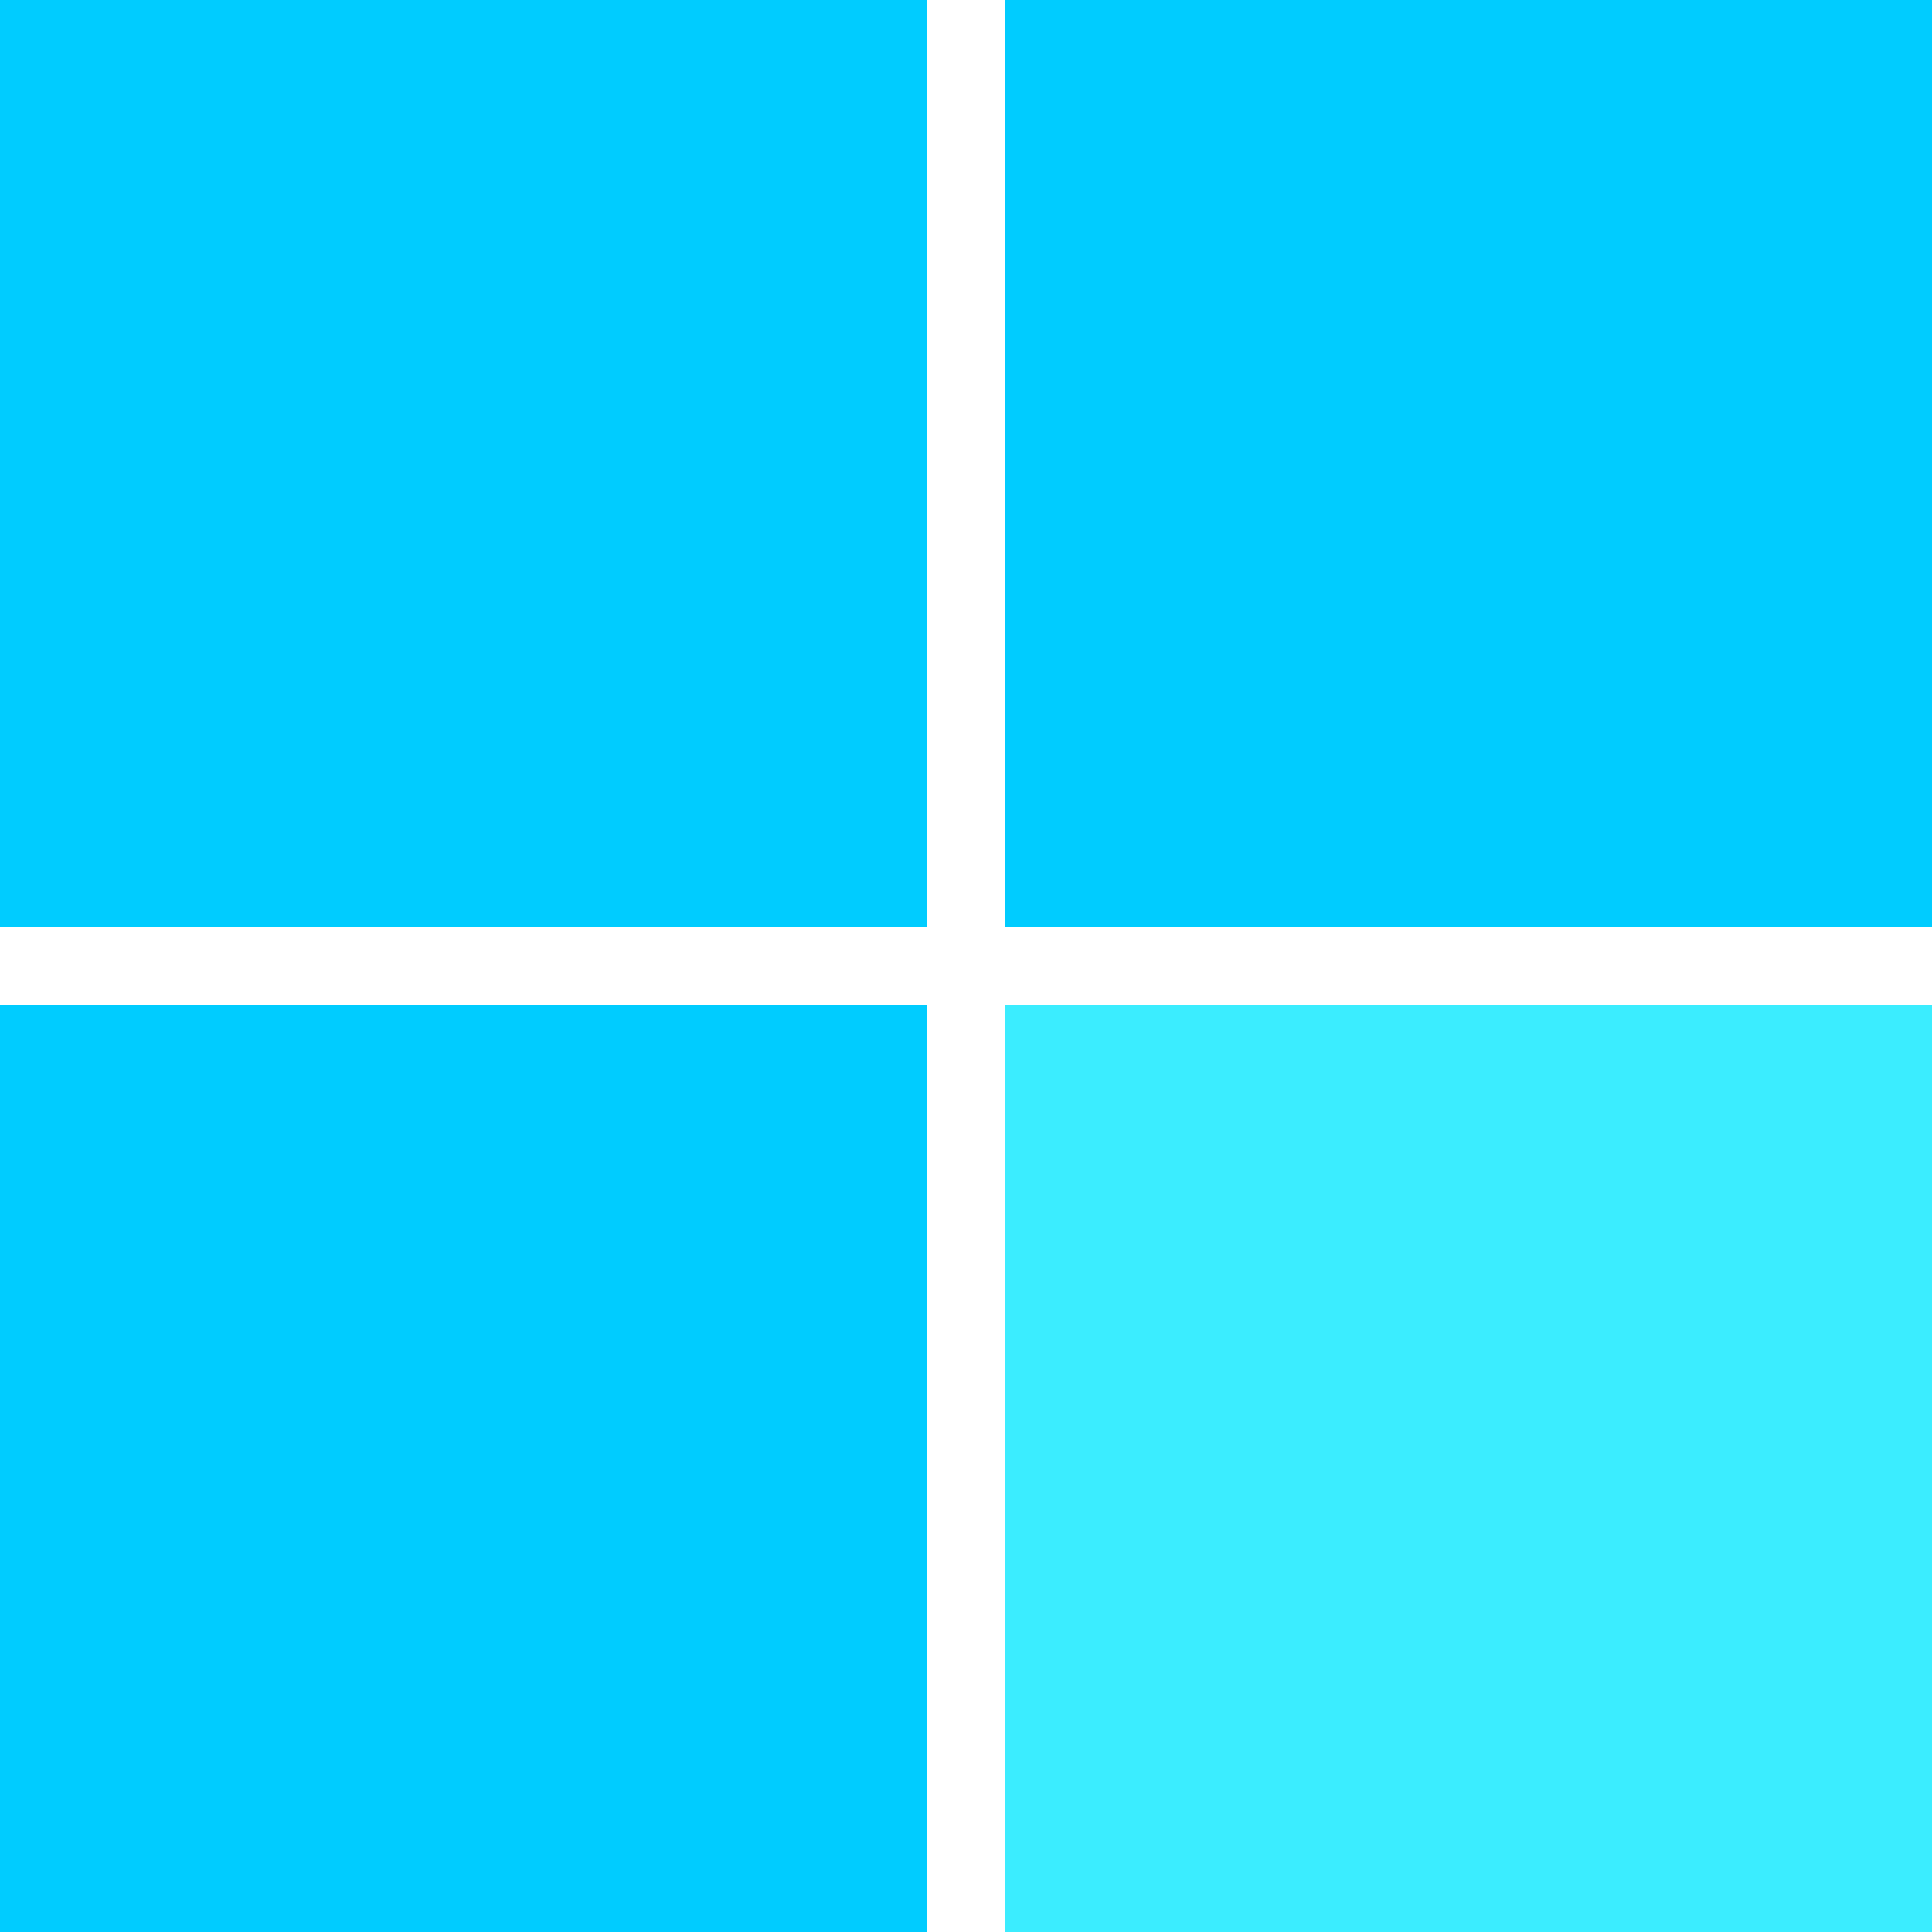
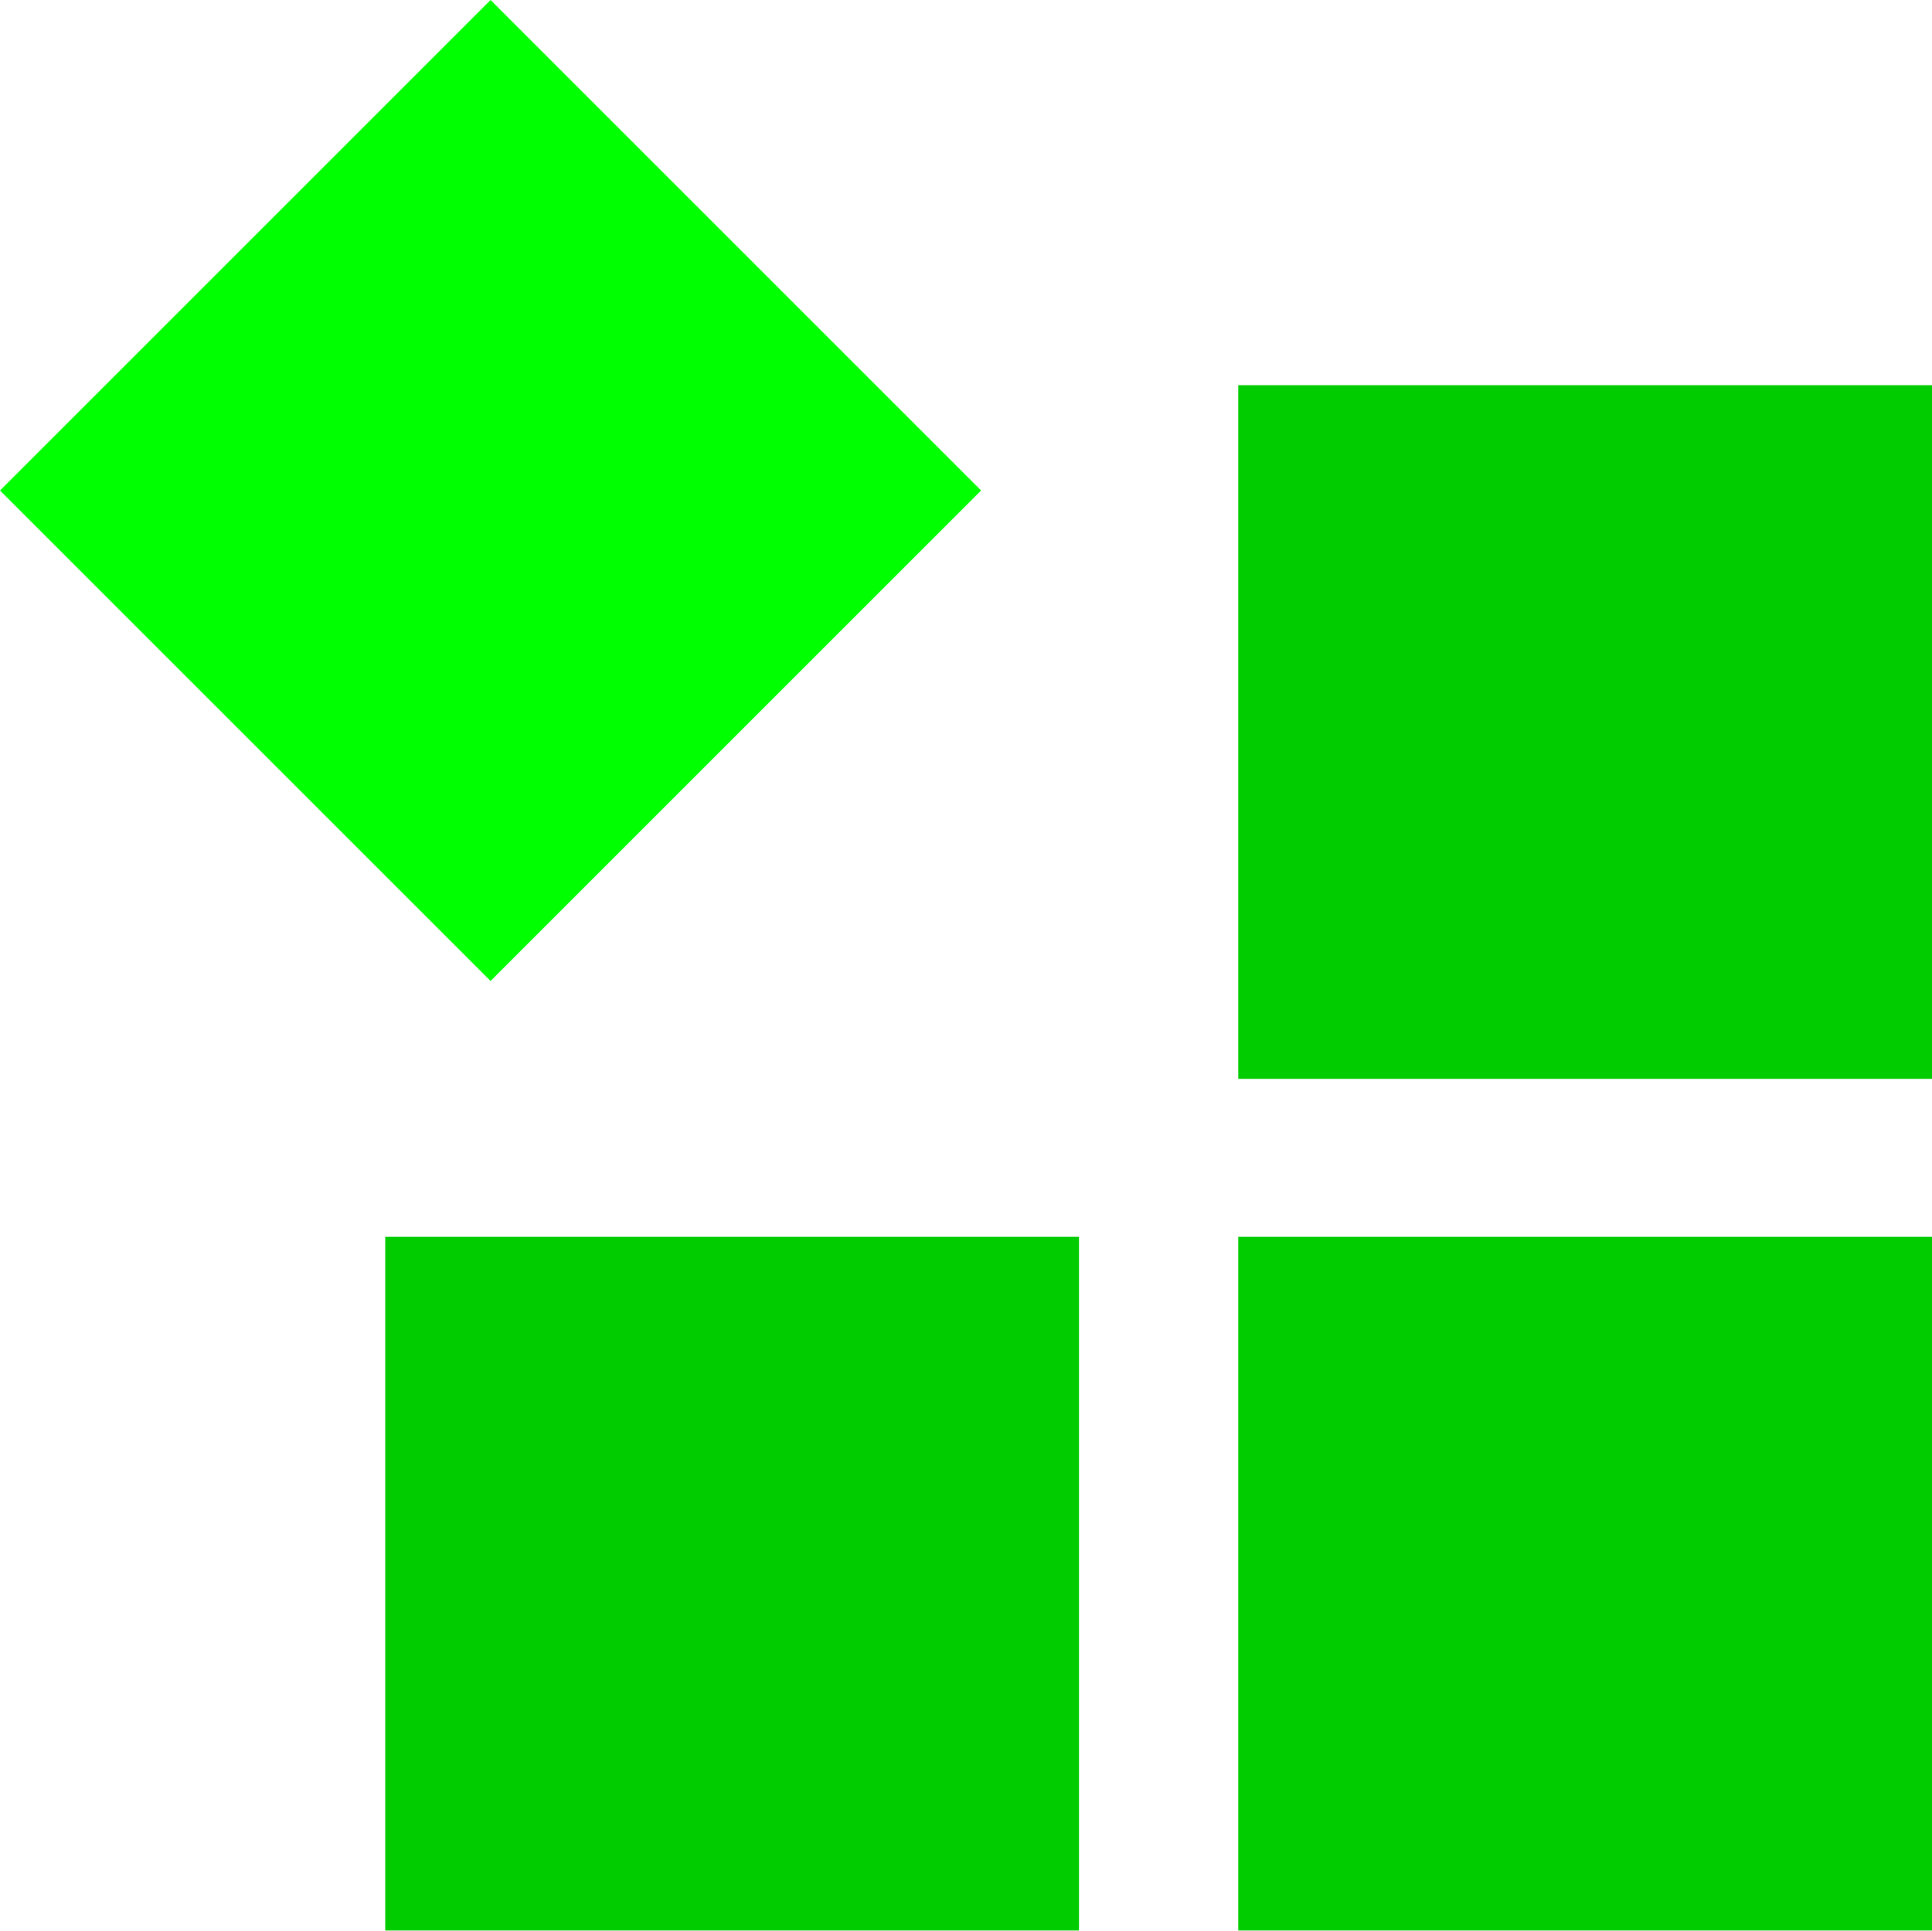
- <svg xmlns="http://www.w3.org/2000/svg" viewBox="0 0 622.1 622.1">
+ <svg xmlns="http://www.w3.org/2000/svg" viewBox="0 0 517.24 516.9">
  <defs>
-     <style>.cls-1{fill:#0cf;}.cls-2{fill:#3bedff;}</style>
+     <style>.cls-1{fill:#0c0;}.cls-2{fill:lime;}</style>
  </defs>
  <g id="Слой_2" data-name="Слой 2">
-     <g id="Слой_1-2" data-name="Слой 1">
-       <rect class="cls-1" width="298.55" height="298.55" />
-       <rect class="cls-2" x="323.55" y="323.55" width="298.55" height="298.55" />
-       <rect class="cls-1" x="323.55" width="298.55" height="298.55" />
-       <rect class="cls-1" y="323.55" width="298.55" height="298.55" />
+     <g id="Слой_2-2" data-name="Слой 2">
+       <rect class="cls-1" x="331.51" y="331.17" width="185.73" height="185.73" />
+       <rect class="cls-1" x="103.13" y="331.17" width="185.73" height="185.73" />
+       <rect class="cls-1" x="331.51" y="103.13" width="185.73" height="185.73" />
+       <rect class="cls-2" x="38.47" y="38.47" width="185.73" height="185.73" transform="translate(-54.4 131.33) rotate(-45)" />
    </g>
  </g>
</svg>
